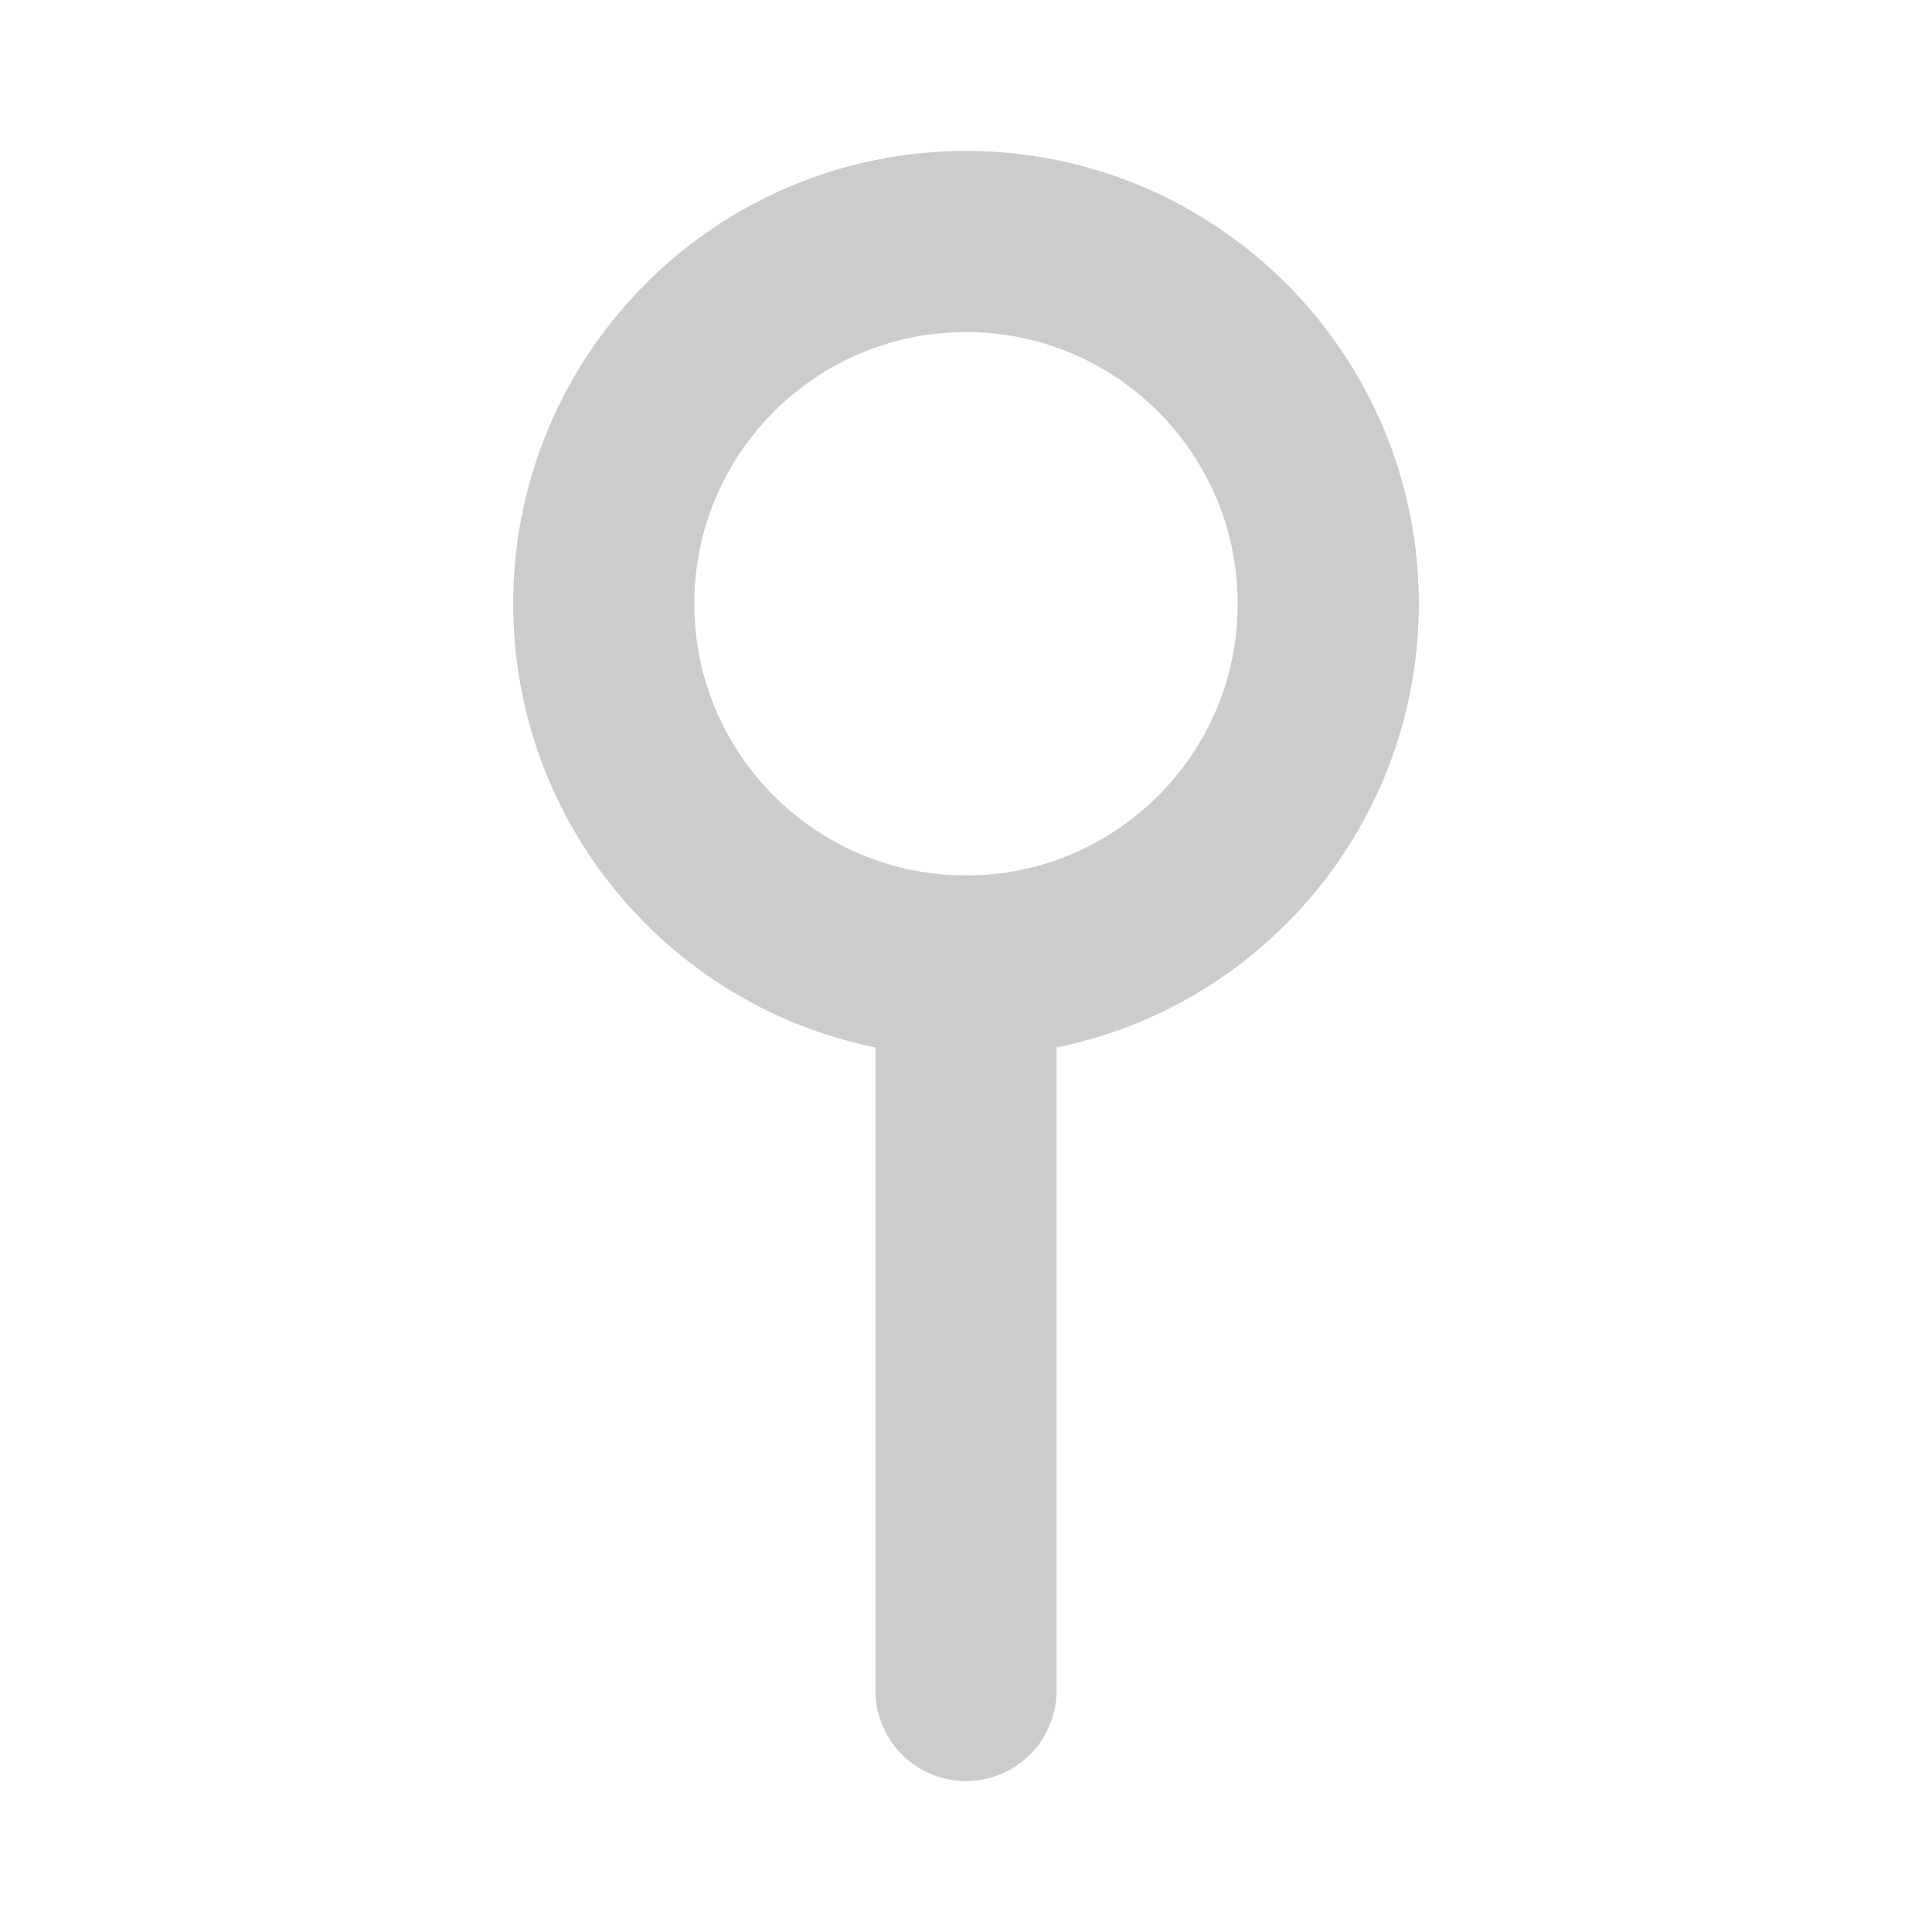
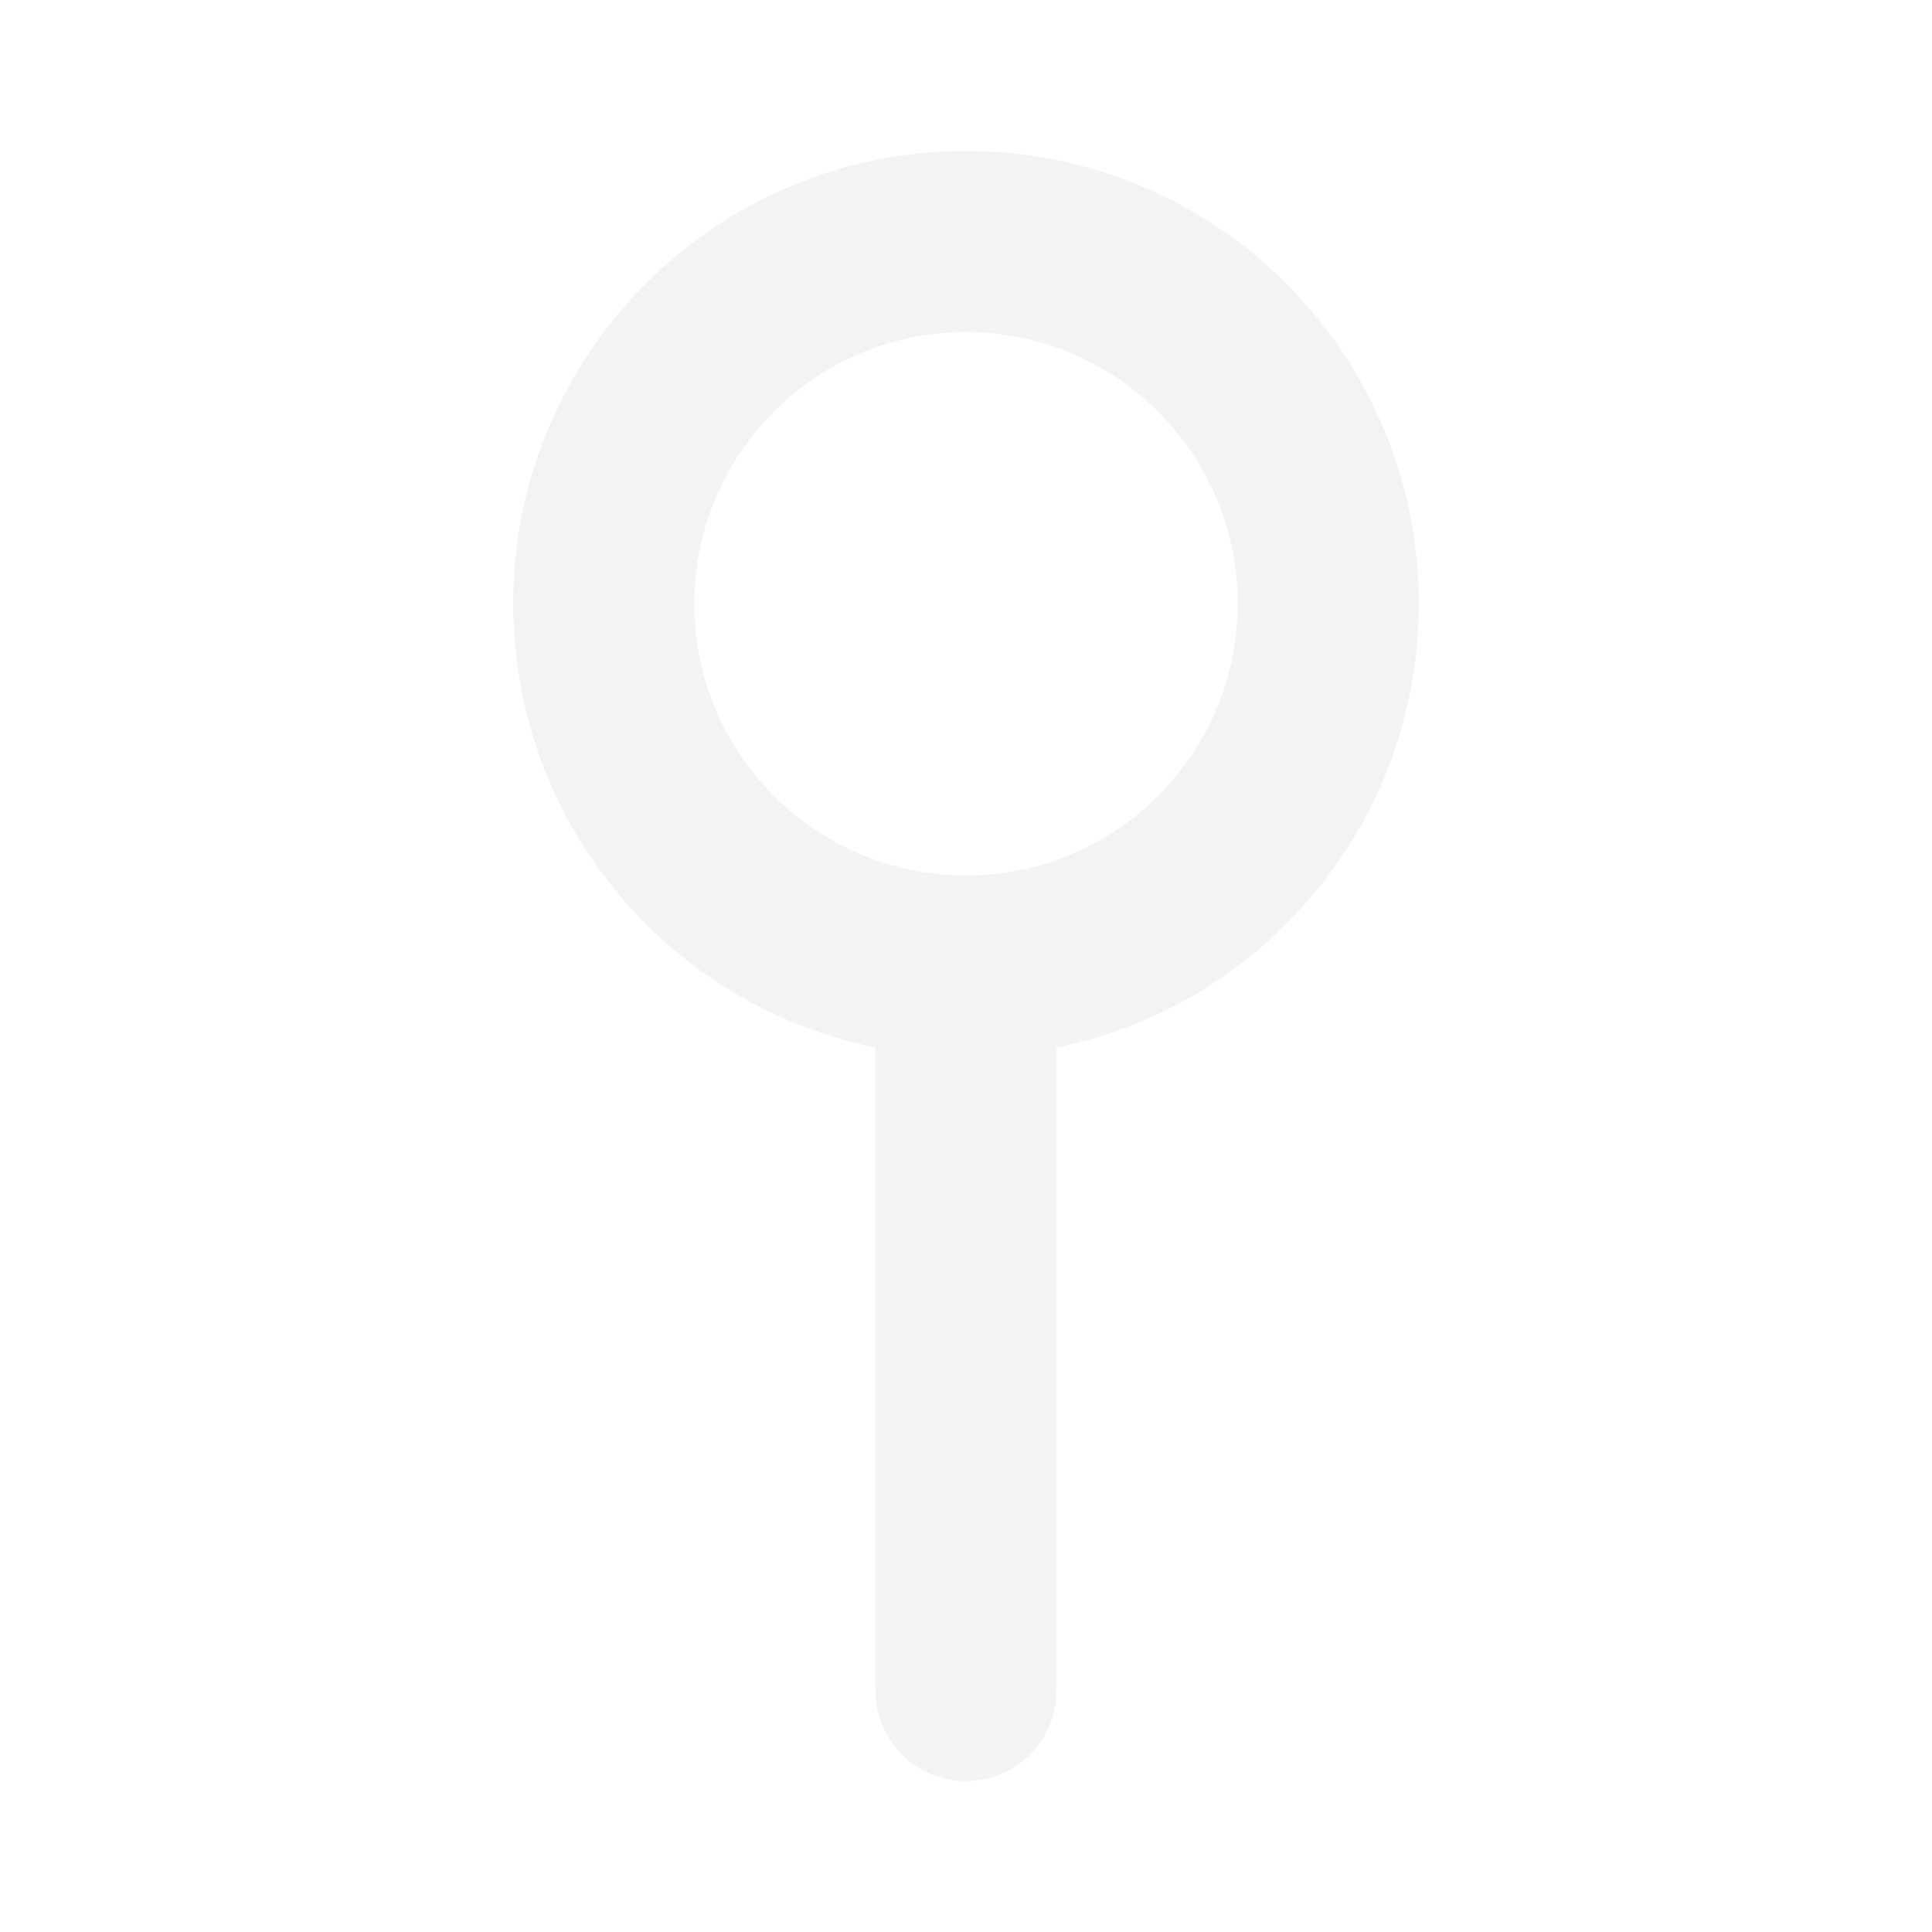
- <svg xmlns="http://www.w3.org/2000/svg" width="16" height="16" viewBox="0 0 16 16" fill="none" stroke="#CCCCCC" stroke-width="1.5" stroke-linecap="round" stroke-linejoin="round">
+ <svg xmlns="http://www.w3.org/2000/svg" width="16" height="16" viewBox="0 0 16 16" fill="none" stroke="#F3F3F3" stroke-width="1.5" stroke-linecap="round" stroke-linejoin="round">
  <circle cx="8" cy="5" r="3" />
  <line x1="8" y1="8" x2="8" y2="14" />
</svg>
